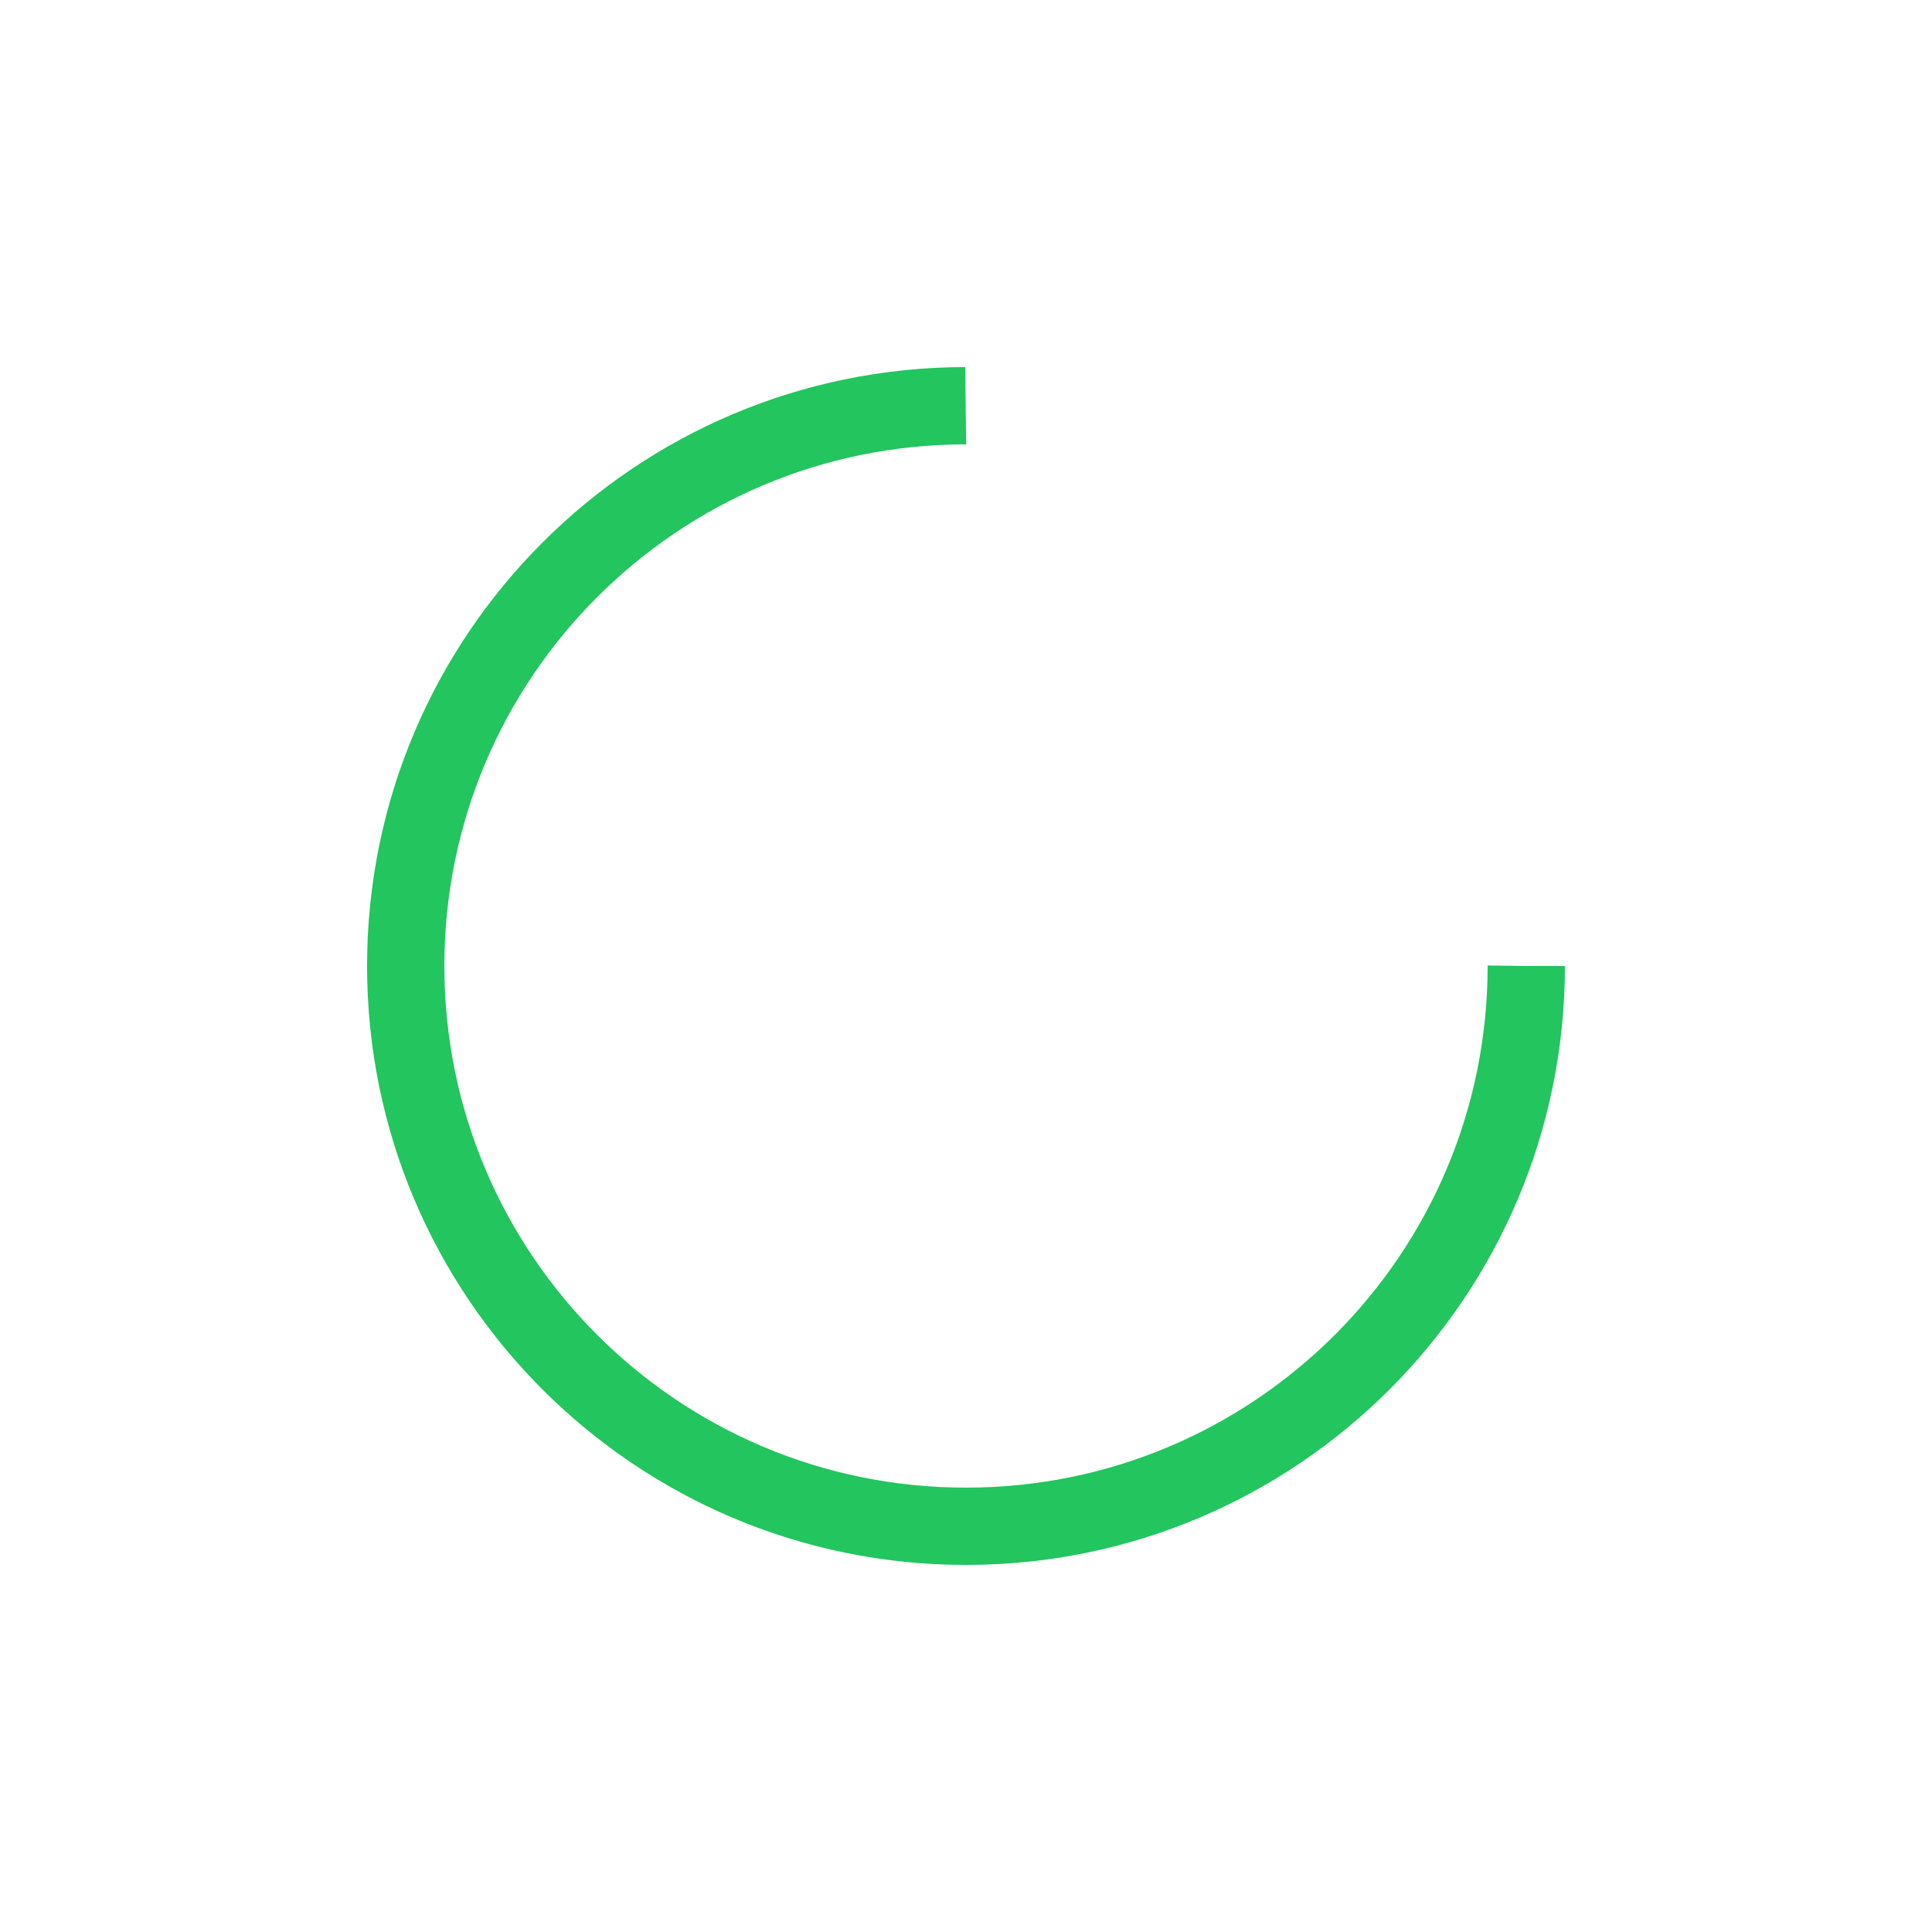
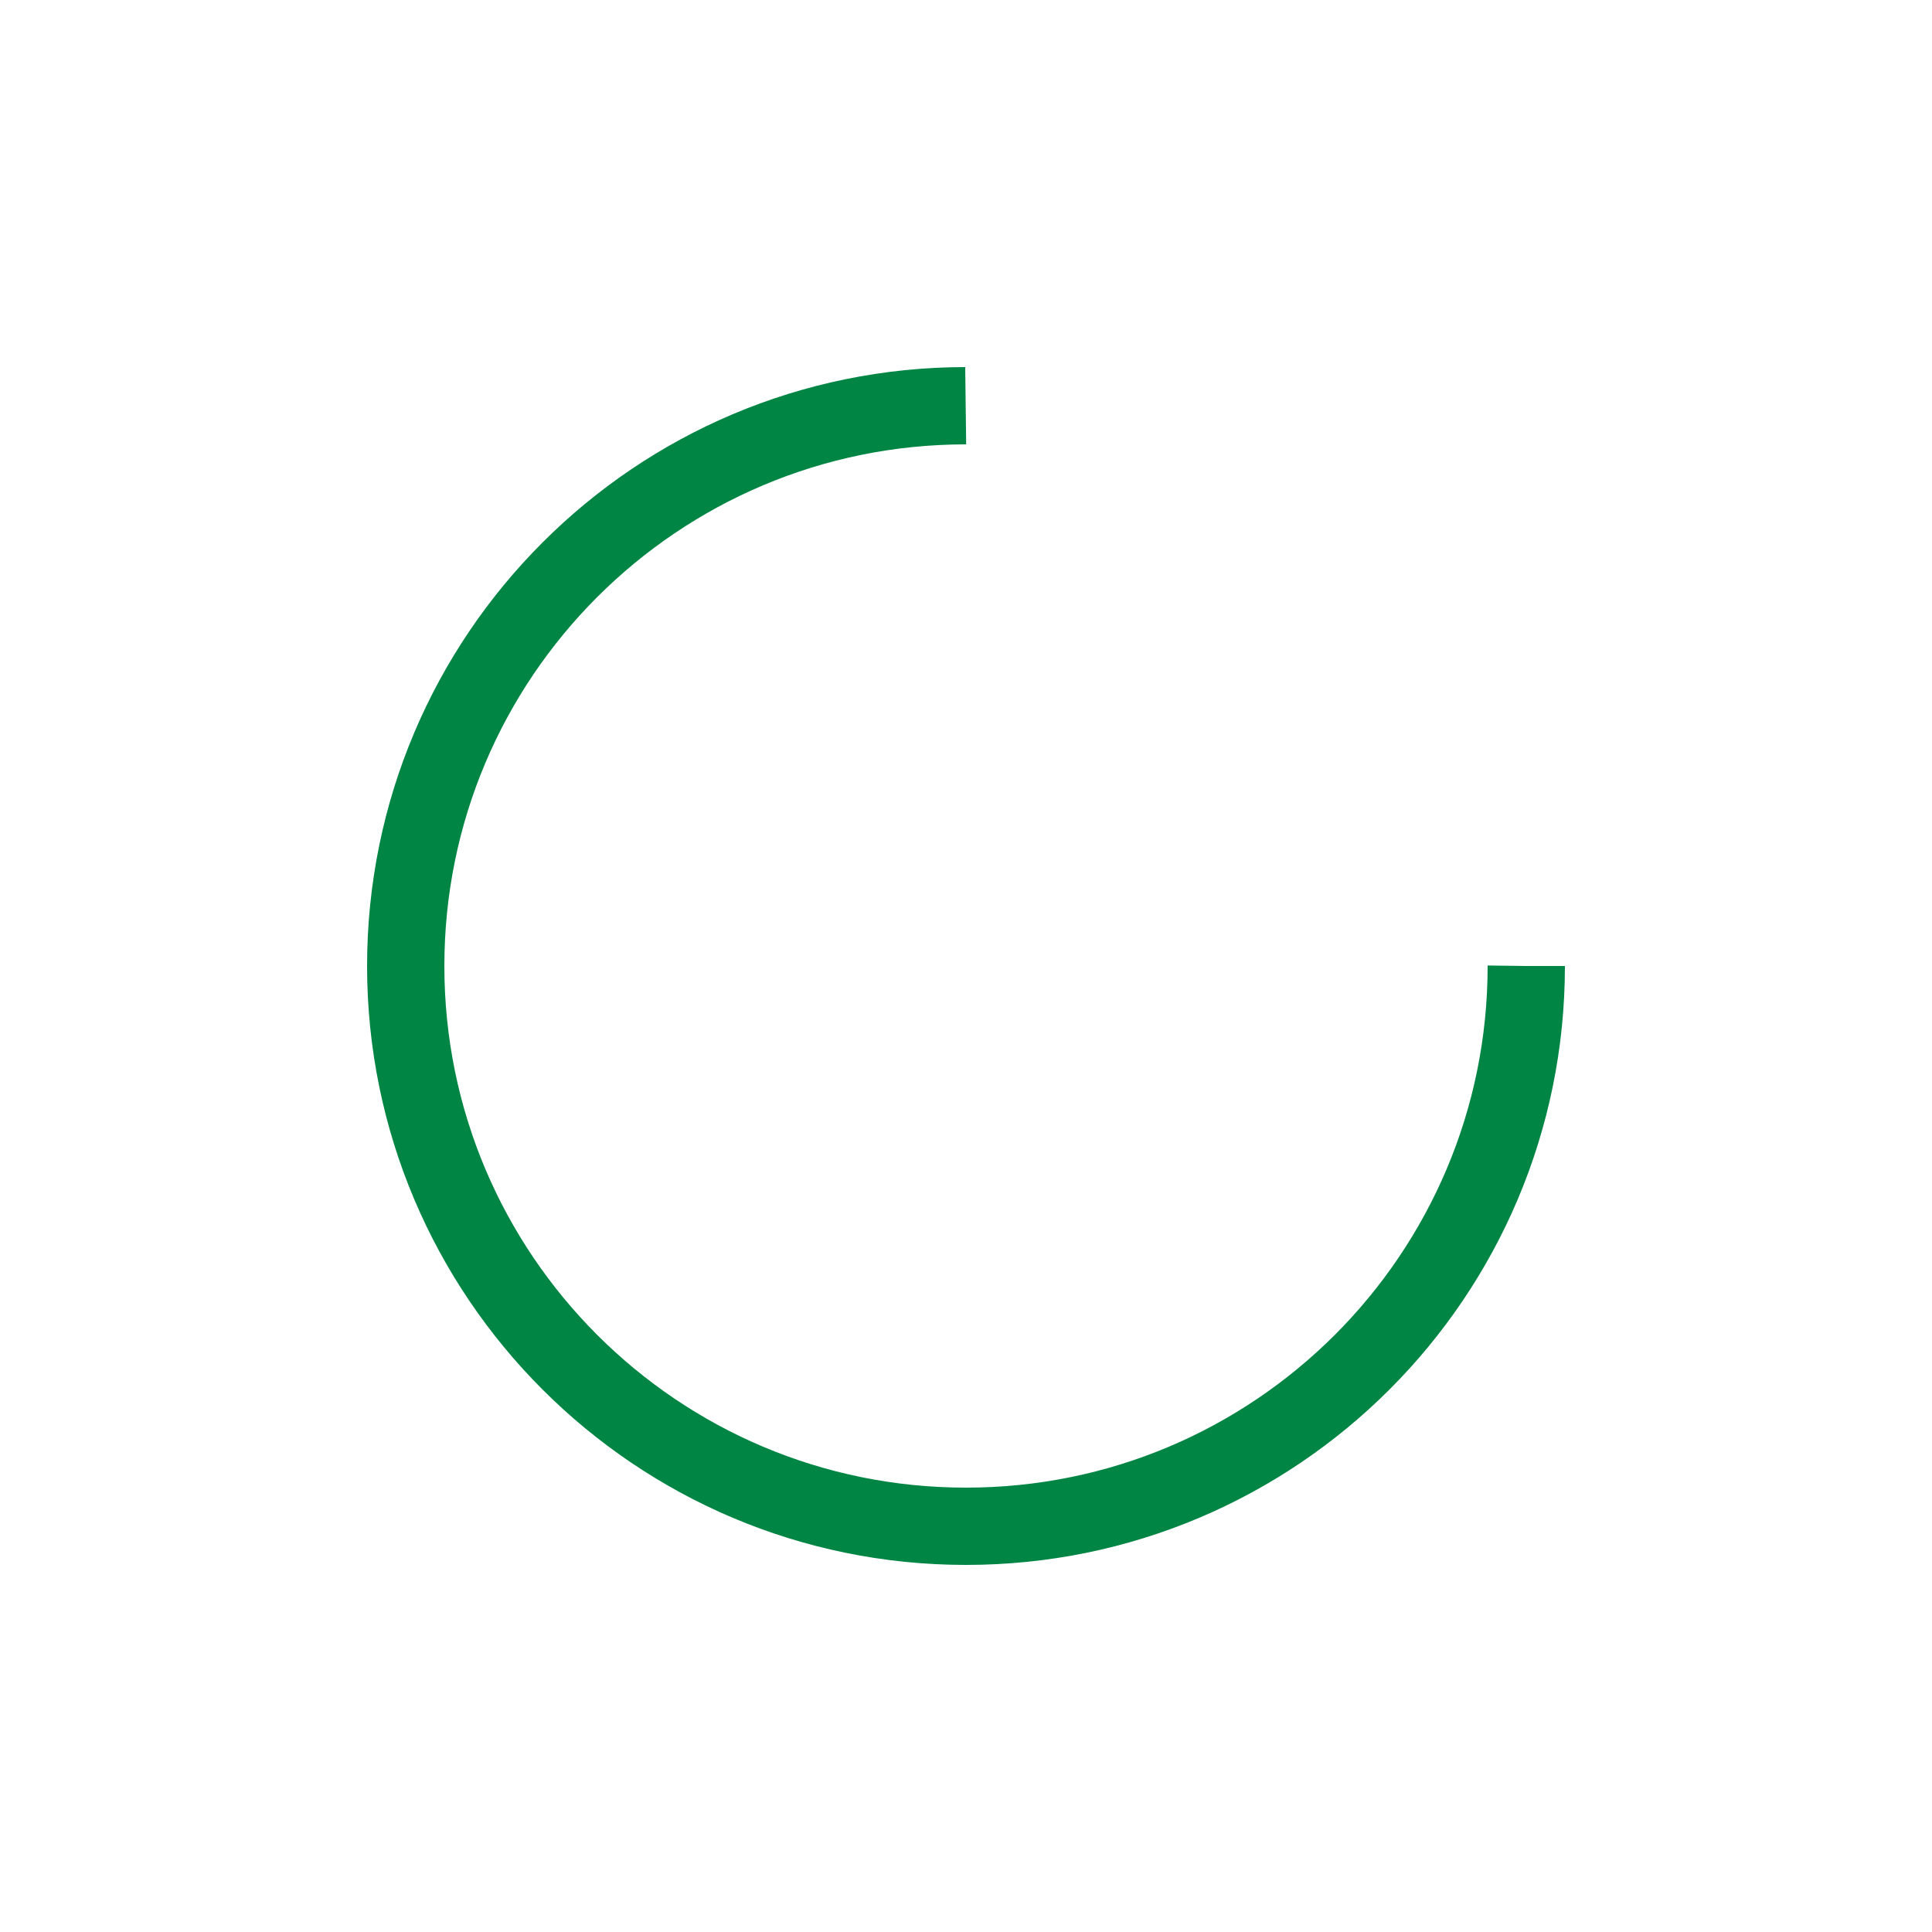
<svg xmlns="http://www.w3.org/2000/svg" style="margin: auto; background: none; display: block; shape-rendering: auto;" width="51px" height="51px" viewBox="0 0 100 100" preserveAspectRatio="xMidYMid">
-   <circle cx="50" cy="50" fill="none" stroke="#22c55e" stroke-width="4" r="29" stroke-dasharray="136.659 47.553">
+   <circle cx="50" cy="50" fill="none" stroke="#018544" stroke-width="4" r="29" stroke-dasharray="136.659 47.553">
    <animateTransform attributeName="transform" type="rotate" repeatCount="indefinite" dur="1.02s" values="0 50 50;360 50 50" keyTimes="0;1" />
  </circle>
</svg>
